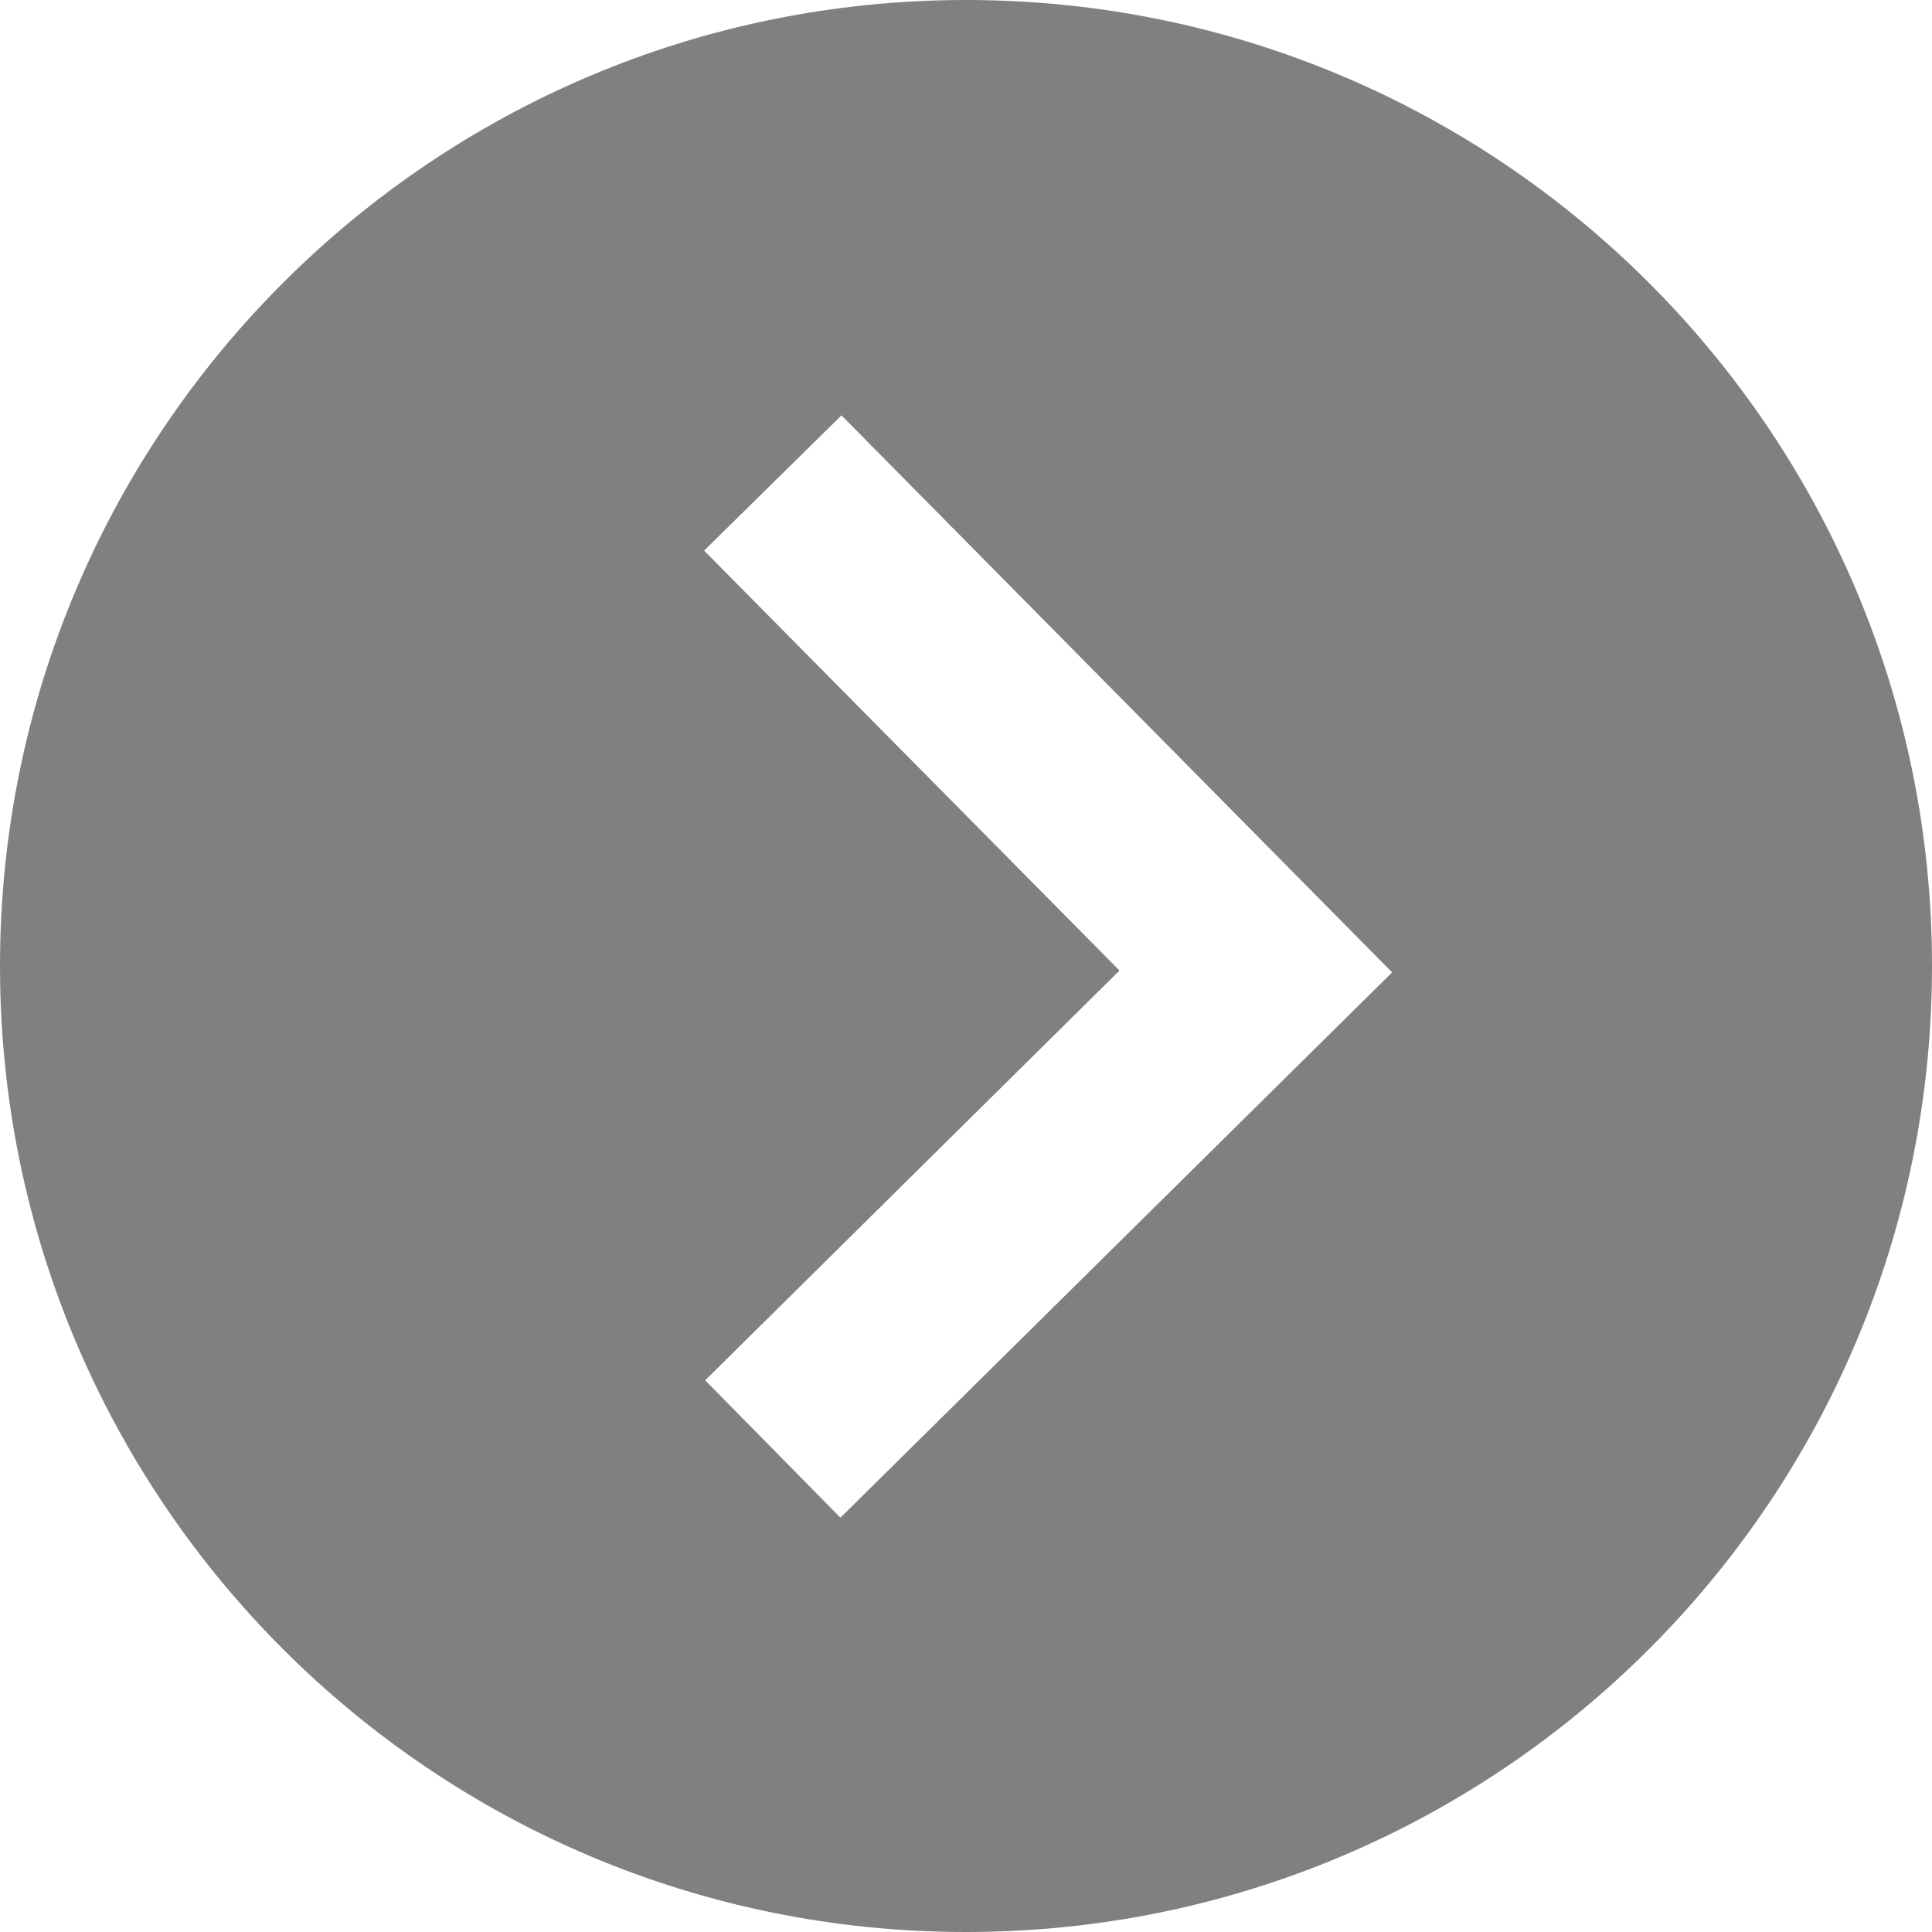
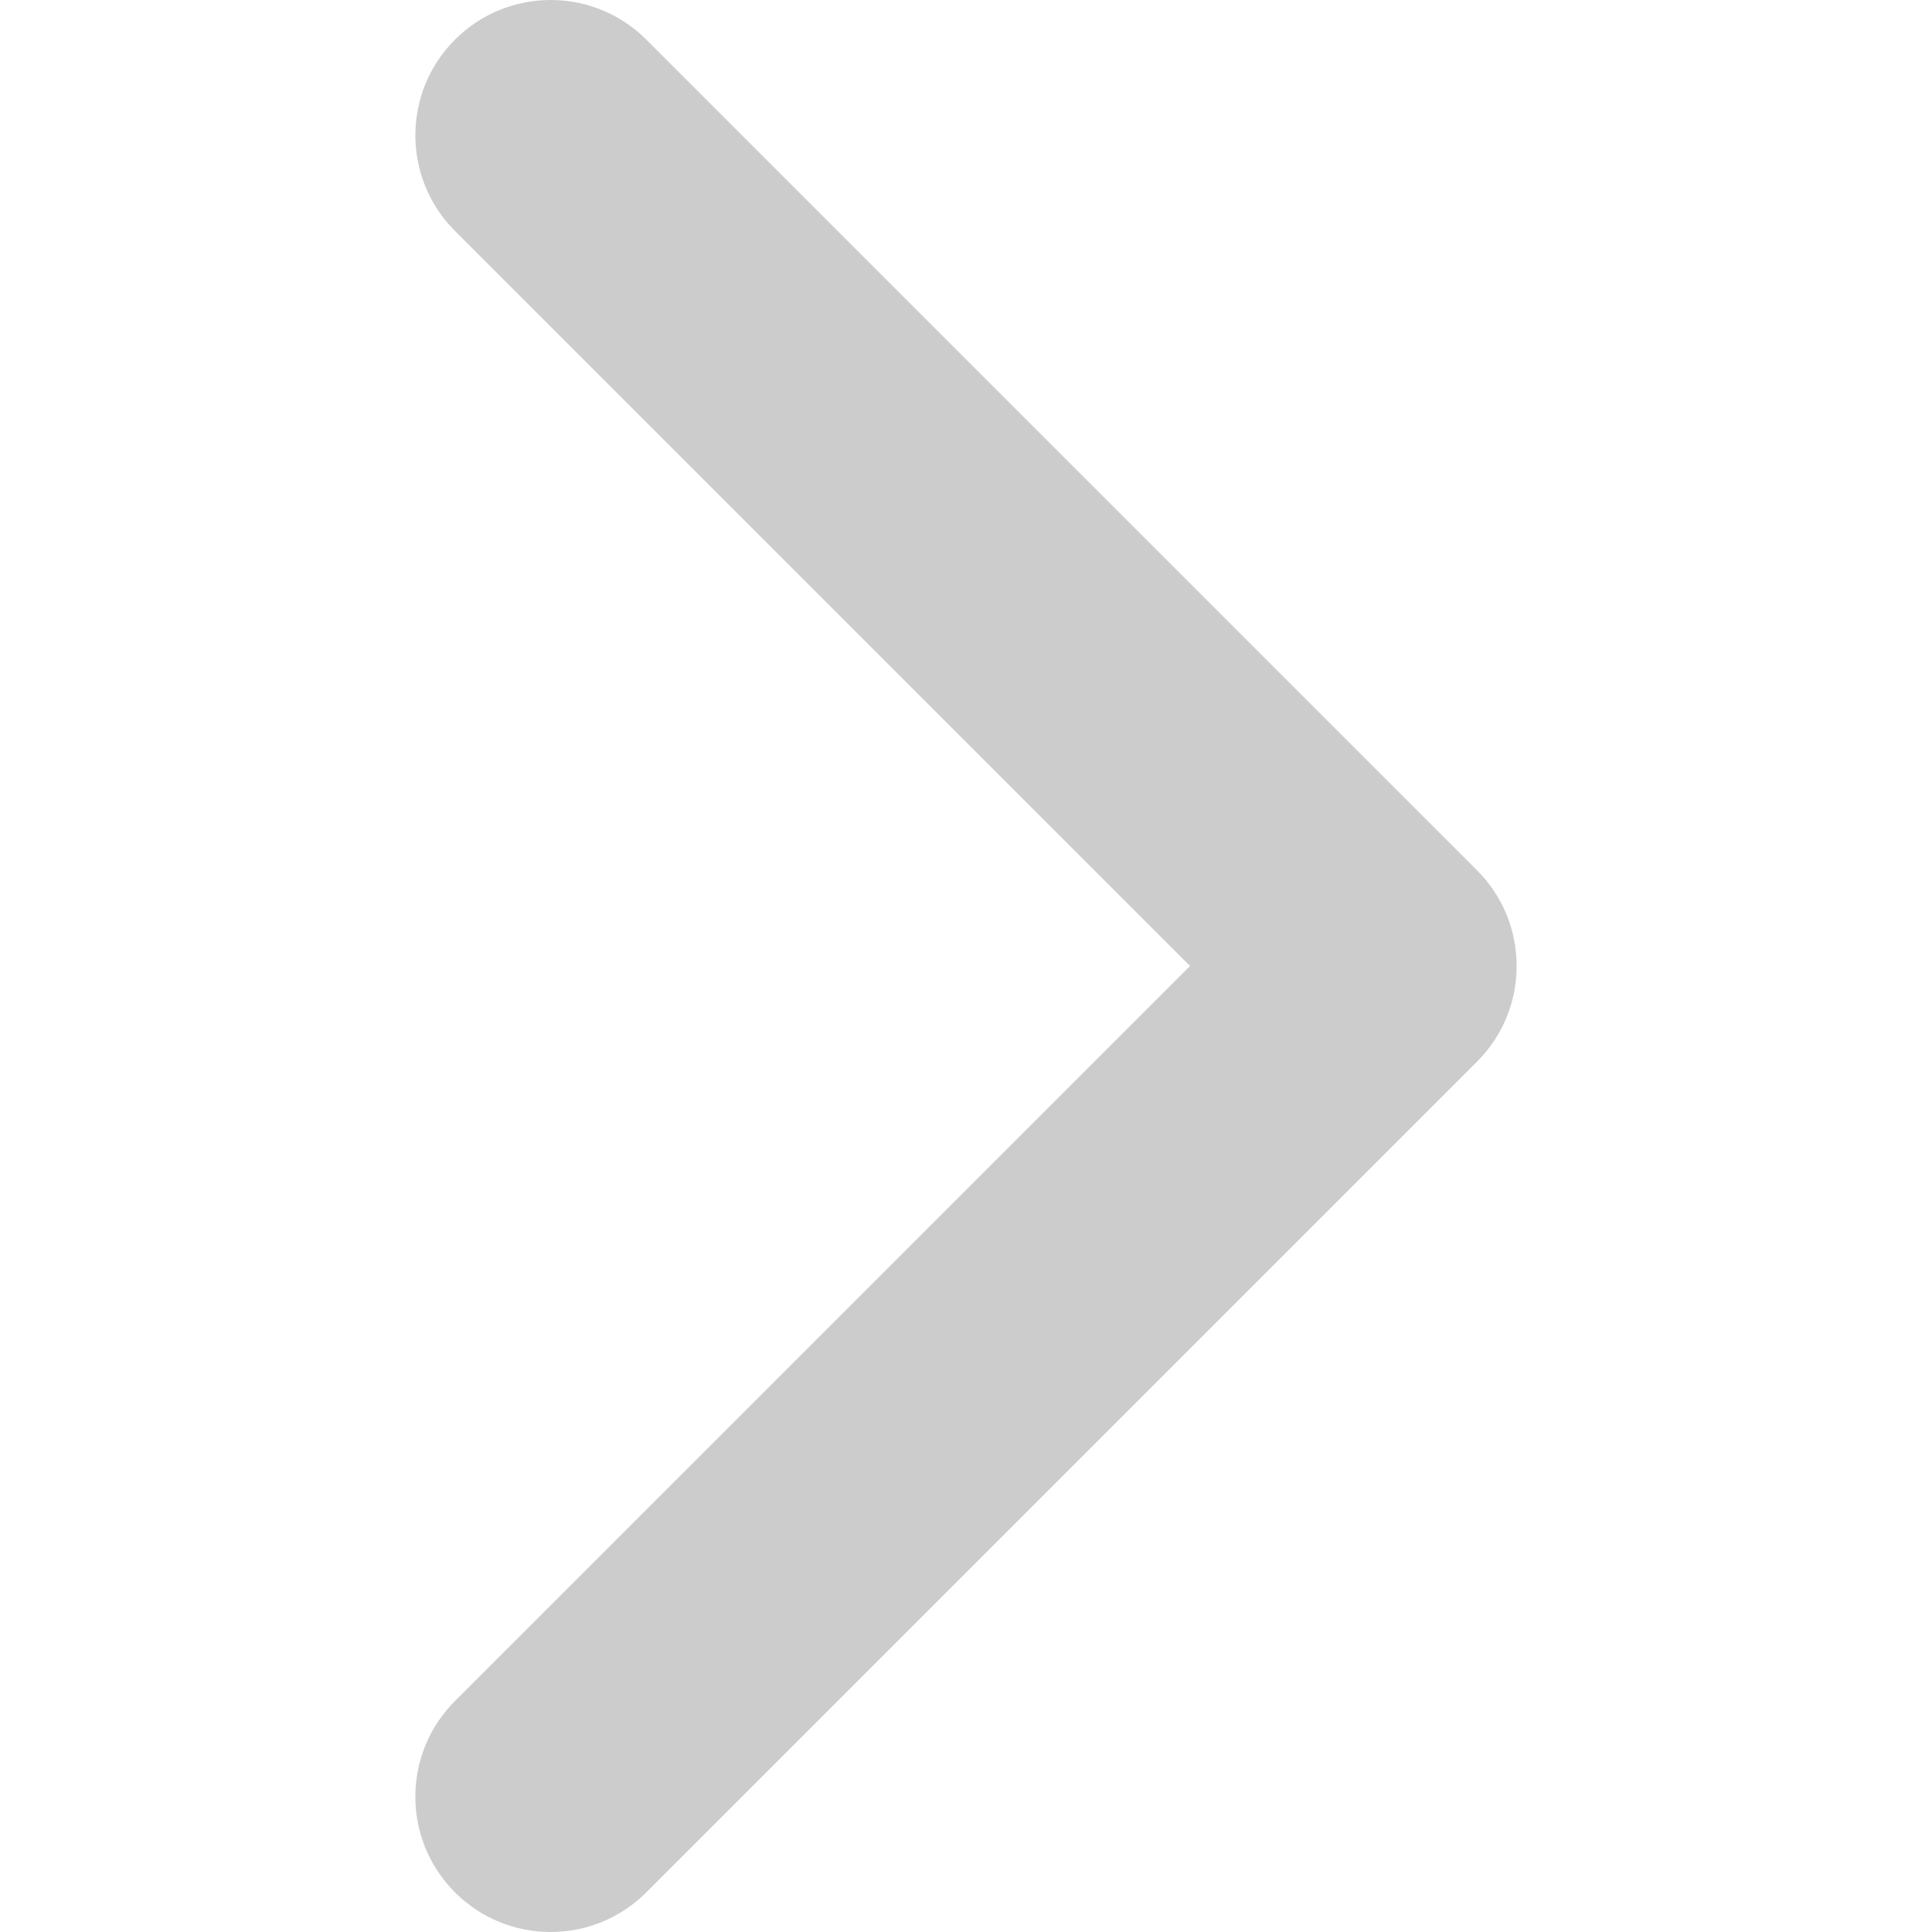
- <svg xmlns="http://www.w3.org/2000/svg" fill="#4d4d4d" width="20" height="20">
-   <path fill="#808080" d="M10 20A10 10 0 1 0 0 10a10 10 0 0 0 10 10zM8.711 4.3l5.7 5.766L8.7 15.711l-1.4-1.422 4.289-4.242-4.3-4.347z" />
+ <svg xmlns="http://www.w3.org/2000/svg" fill="#cccccc" version="1.1" id="Capa_1" viewBox="0 0 451.846 451.847" xml:space="preserve">
+   <g>
+     <path d="M345.441,248.292L151.154,442.573c-12.359,12.365-32.397,12.365-44.75,0c-12.354-12.354-12.354-32.391,0-44.744   L278.318,225.92L106.409,54.017c-12.354-12.359-12.354-32.394,0-44.748c12.354-12.359,32.391-12.359,44.75,0l194.287,194.284   c6.177,6.18,9.262,14.271,9.262,22.366C354.708,234.018,351.617,242.115,345.441,248.292z" />
+   </g>
</svg>
